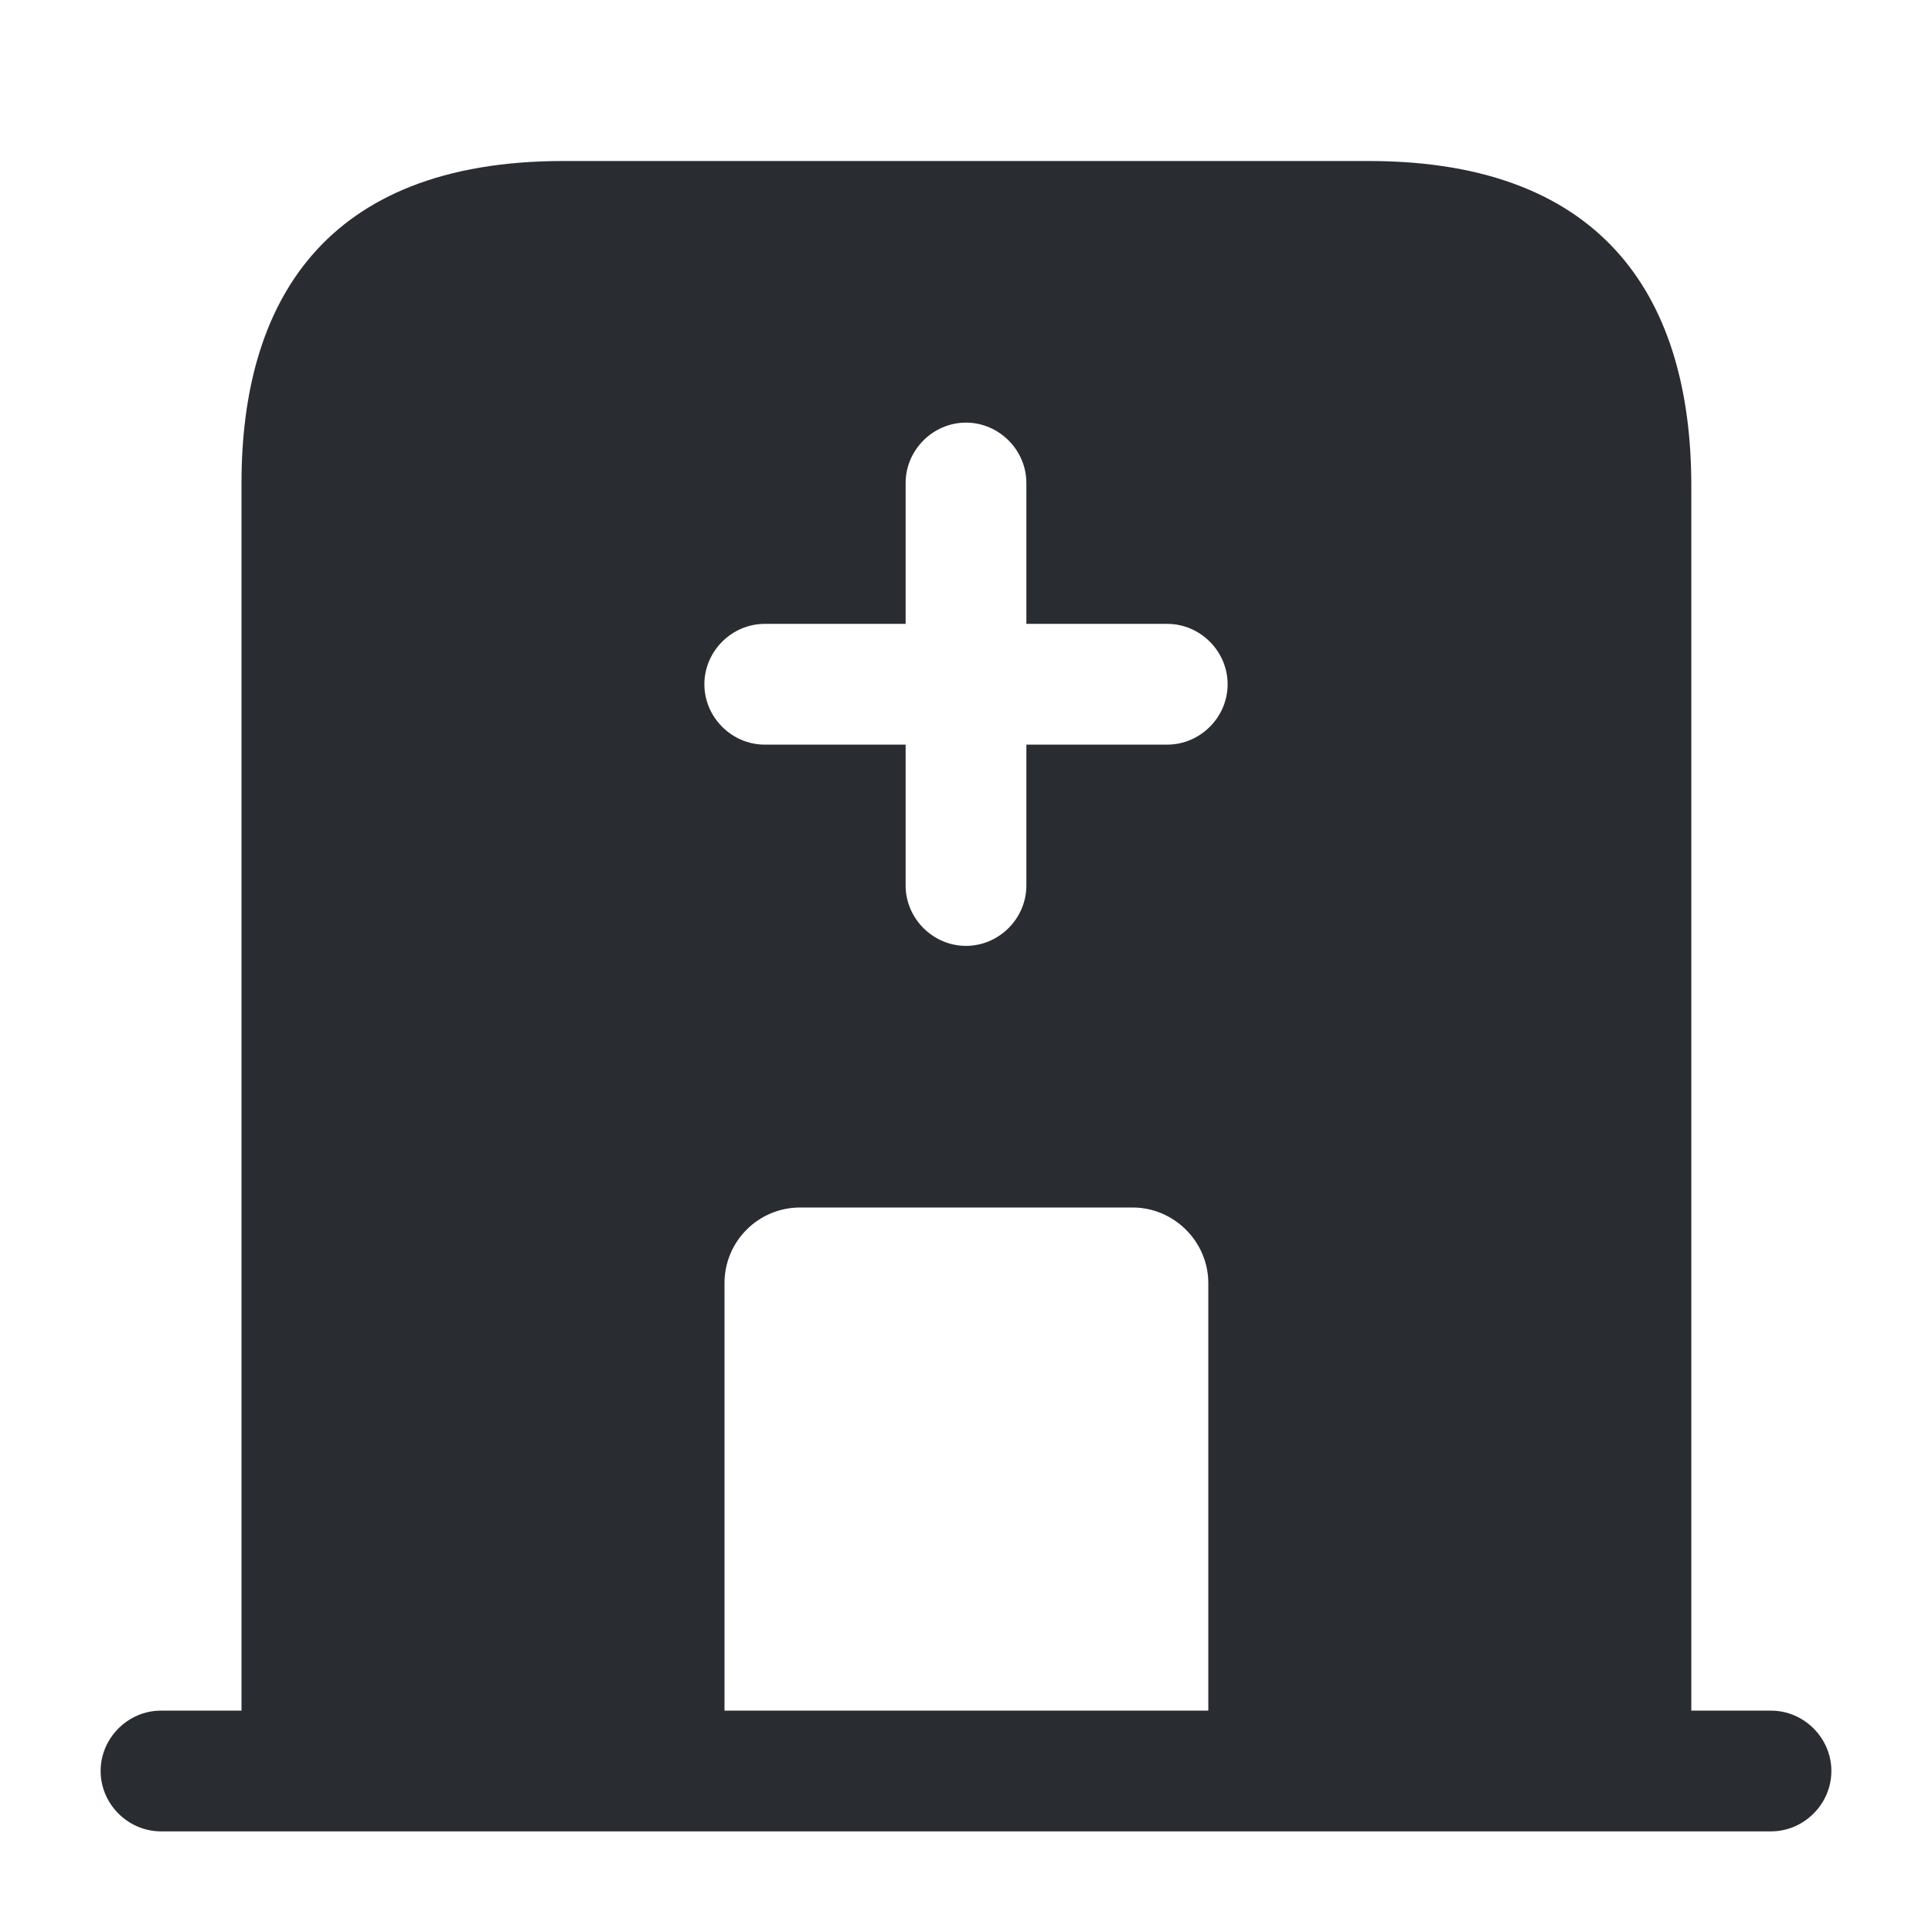
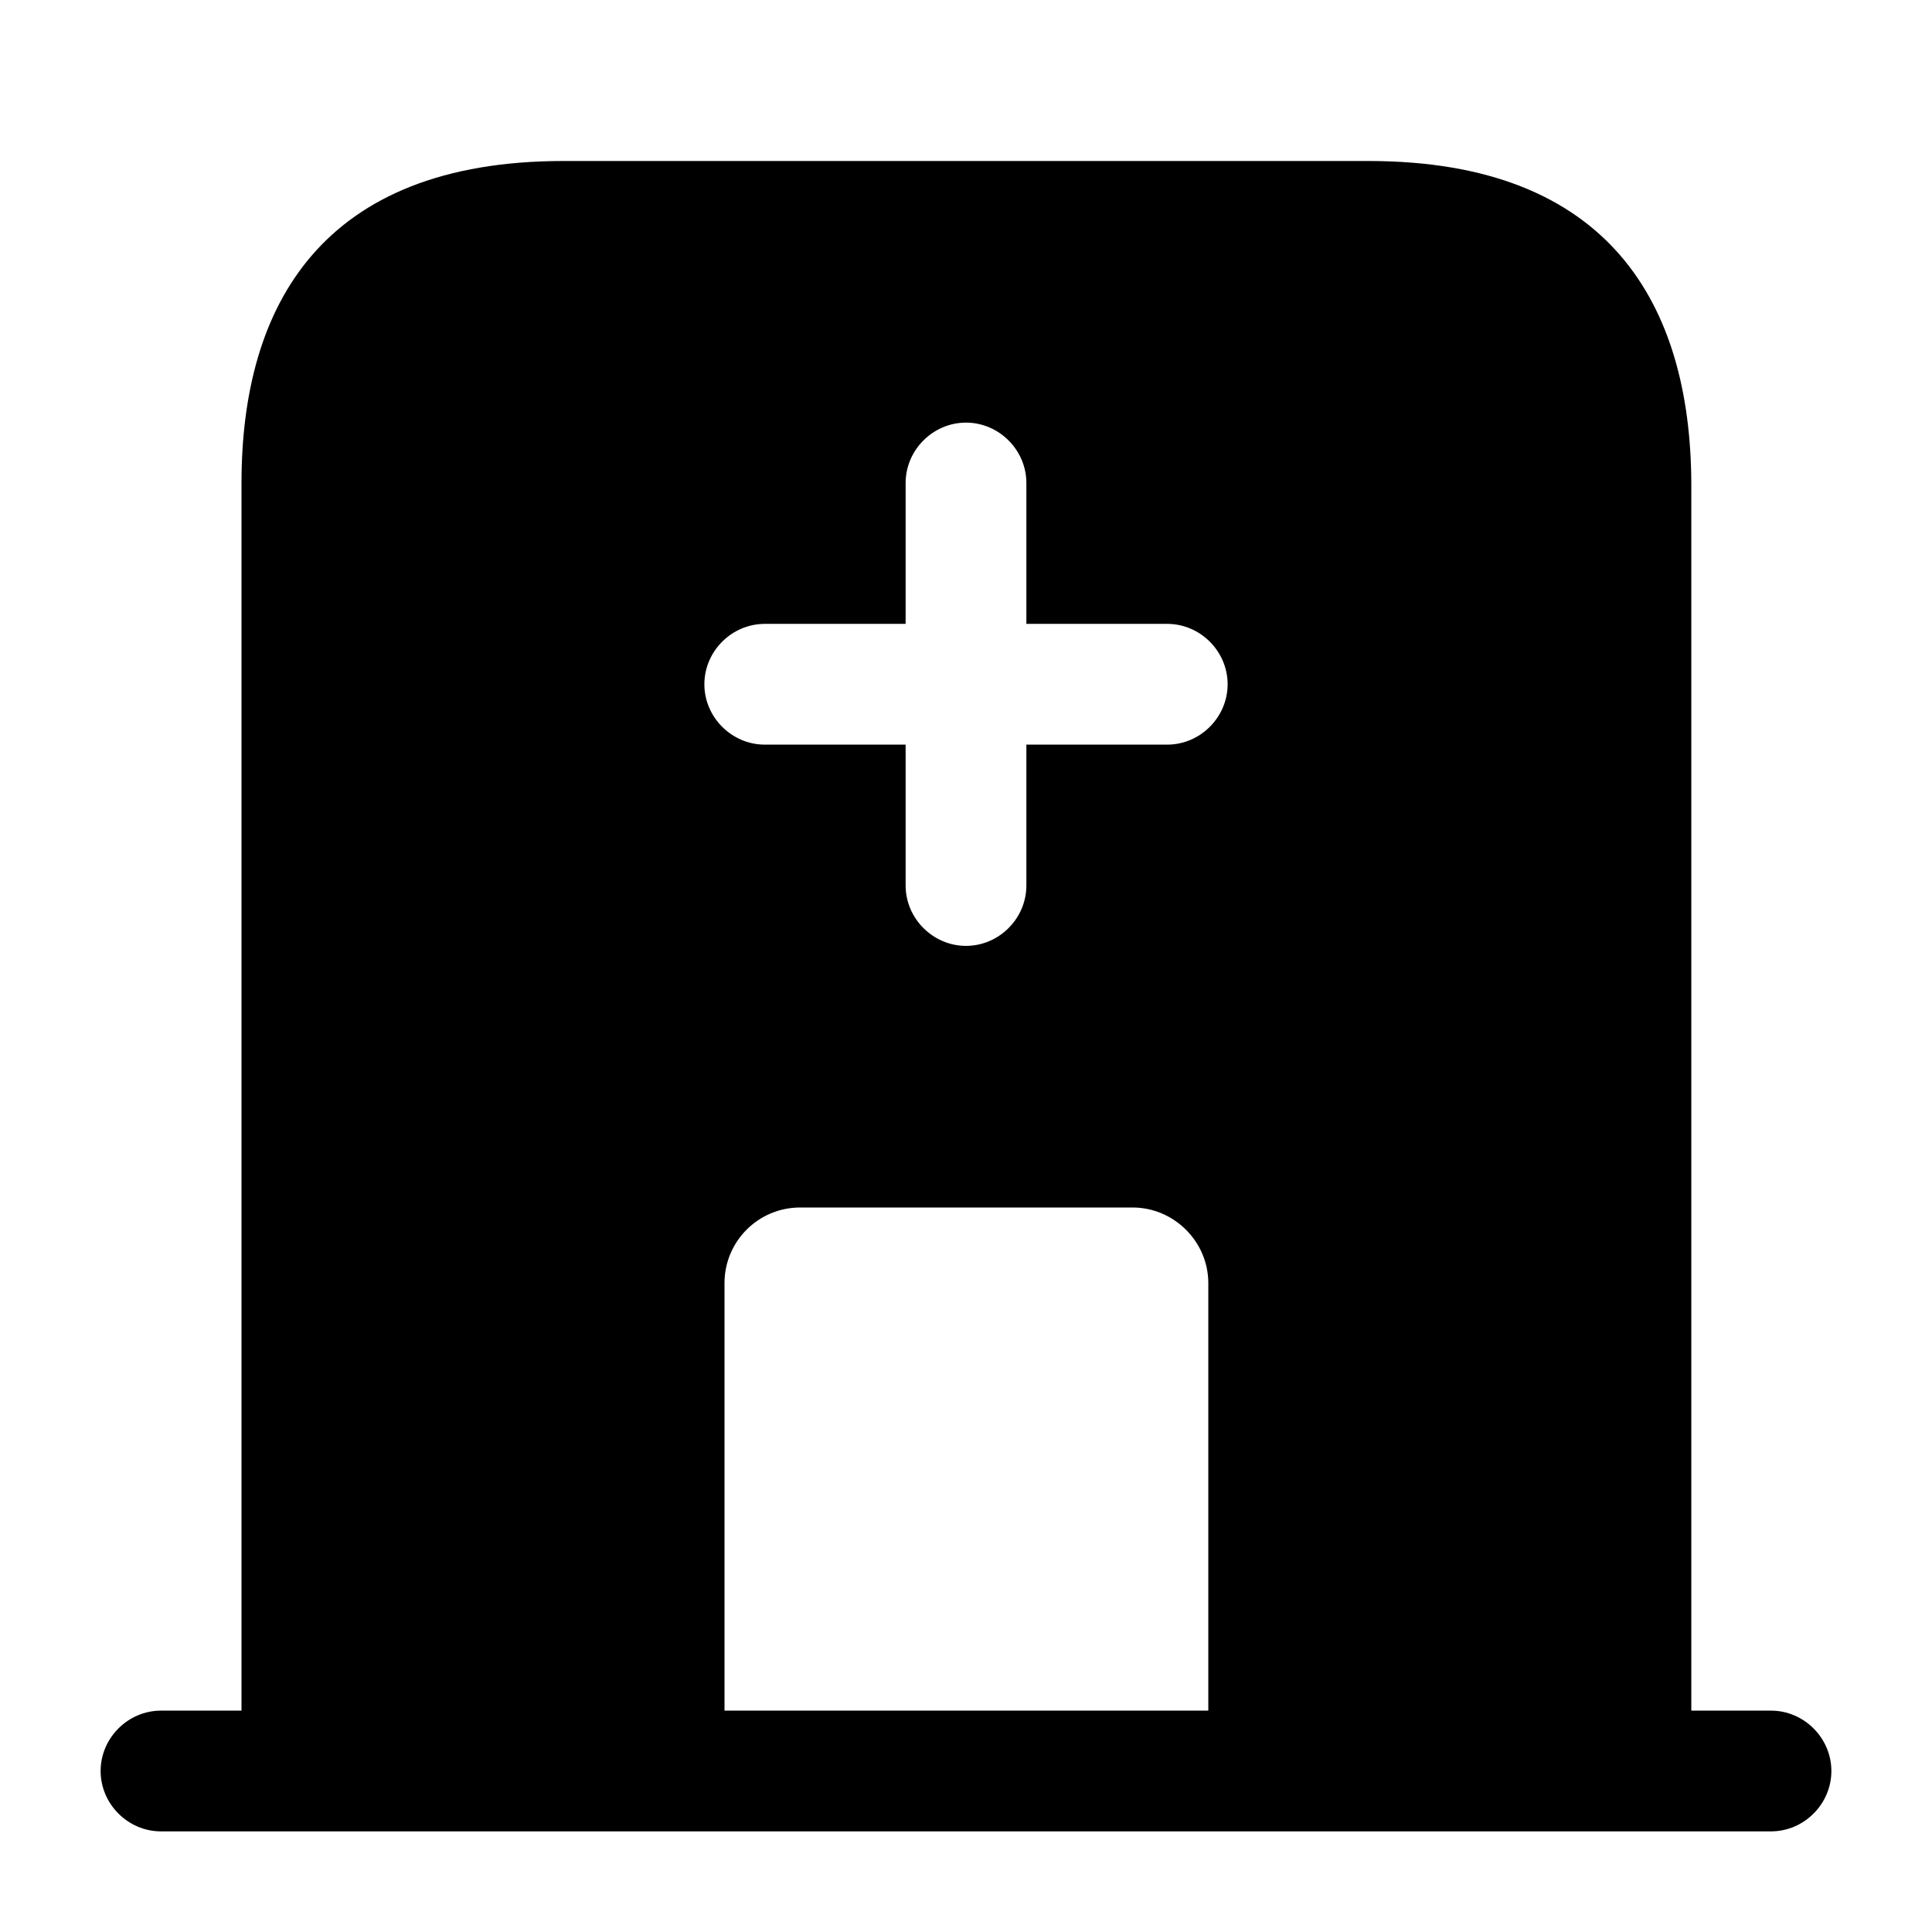
- <svg xmlns="http://www.w3.org/2000/svg" width="24" height="24" viewBox="0 0 24 24" fill="none">
-   <path d="M22 21.25H2C1.59 21.25 1.25 21.59 1.25 22C1.25 22.41 1.59 22.75 2 22.75H22C22.41 22.75 22.75 22.41 22.75 22C22.75 21.59 22.41 21.25 22 21.25Z" fill="#292D32" />
-   <path d="M17 2H7C4 2 3 3.79 3 6V22H9V15.94C9 15.42 9.42 15 9.94 15H14.07C14.58 15 15.01 15.42 15.01 15.94V22H21.01V6C21 3.79 20 2 17 2ZM14.5 9.25H12.75V11C12.75 11.41 12.41 11.75 12 11.75C11.59 11.75 11.25 11.41 11.25 11V9.25H9.5C9.09 9.25 8.75 8.91 8.75 8.5C8.75 8.09 9.09 7.75 9.5 7.75H11.25V6C11.25 5.59 11.59 5.25 12 5.25C12.41 5.25 12.75 5.59 12.75 6V7.75H14.5C14.91 7.75 15.25 8.09 15.25 8.5C15.25 8.91 14.91 9.25 14.5 9.25Z" fill="#292D32" />
+ <svg xmlns="http://www.w3.org/2000/svg" id="SvgjsSvg1070" width="288" height="288" version="1.1">
+   <defs id="SvgjsDefs1071" />
+   <g id="SvgjsG1072">
+     <svg width="288" height="288" fill="none" viewBox="0 0 24 24">
+       <path fill="#000000" d="M22 21.25H2C1.59 21.25 1.25 21.59 1.25 22C1.25 22.41 1.59 22.75 2 22.75H22C22.41 22.75 22.75 22.41 22.75 22C22.75 21.59 22.41 21.25 22 21.25Z" class="color292D32 svgShape" />
+       <path fill="#000000" d="M17 2H7C4 2 3 3.79 3 6V22H9V15.94C9 15.42 9.42 15 9.94 15H14.07C14.58 15 15.01 15.42 15.01 15.94V22H21.01V6C21 3.79 20 2 17 2ZM14.5 9.25H12.75V11C12.75 11.41 12.41 11.75 12 11.75C11.59 11.75 11.25 11.41 11.25 11V9.25H9.5C9.09 9.25 8.75 8.91 8.75 8.5C8.75 8.09 9.09 7.75 9.5 7.75H11.25V6C11.25 5.59 11.59 5.25 12 5.25C12.41 5.25 12.75 5.59 12.75 6V7.75H14.5C14.91 7.75 15.25 8.09 15.25 8.5C15.25 8.91 14.91 9.25 14.5 9.25Z" class="color292D32 svgShape" />
+     </svg>
+   </g>
</svg>
